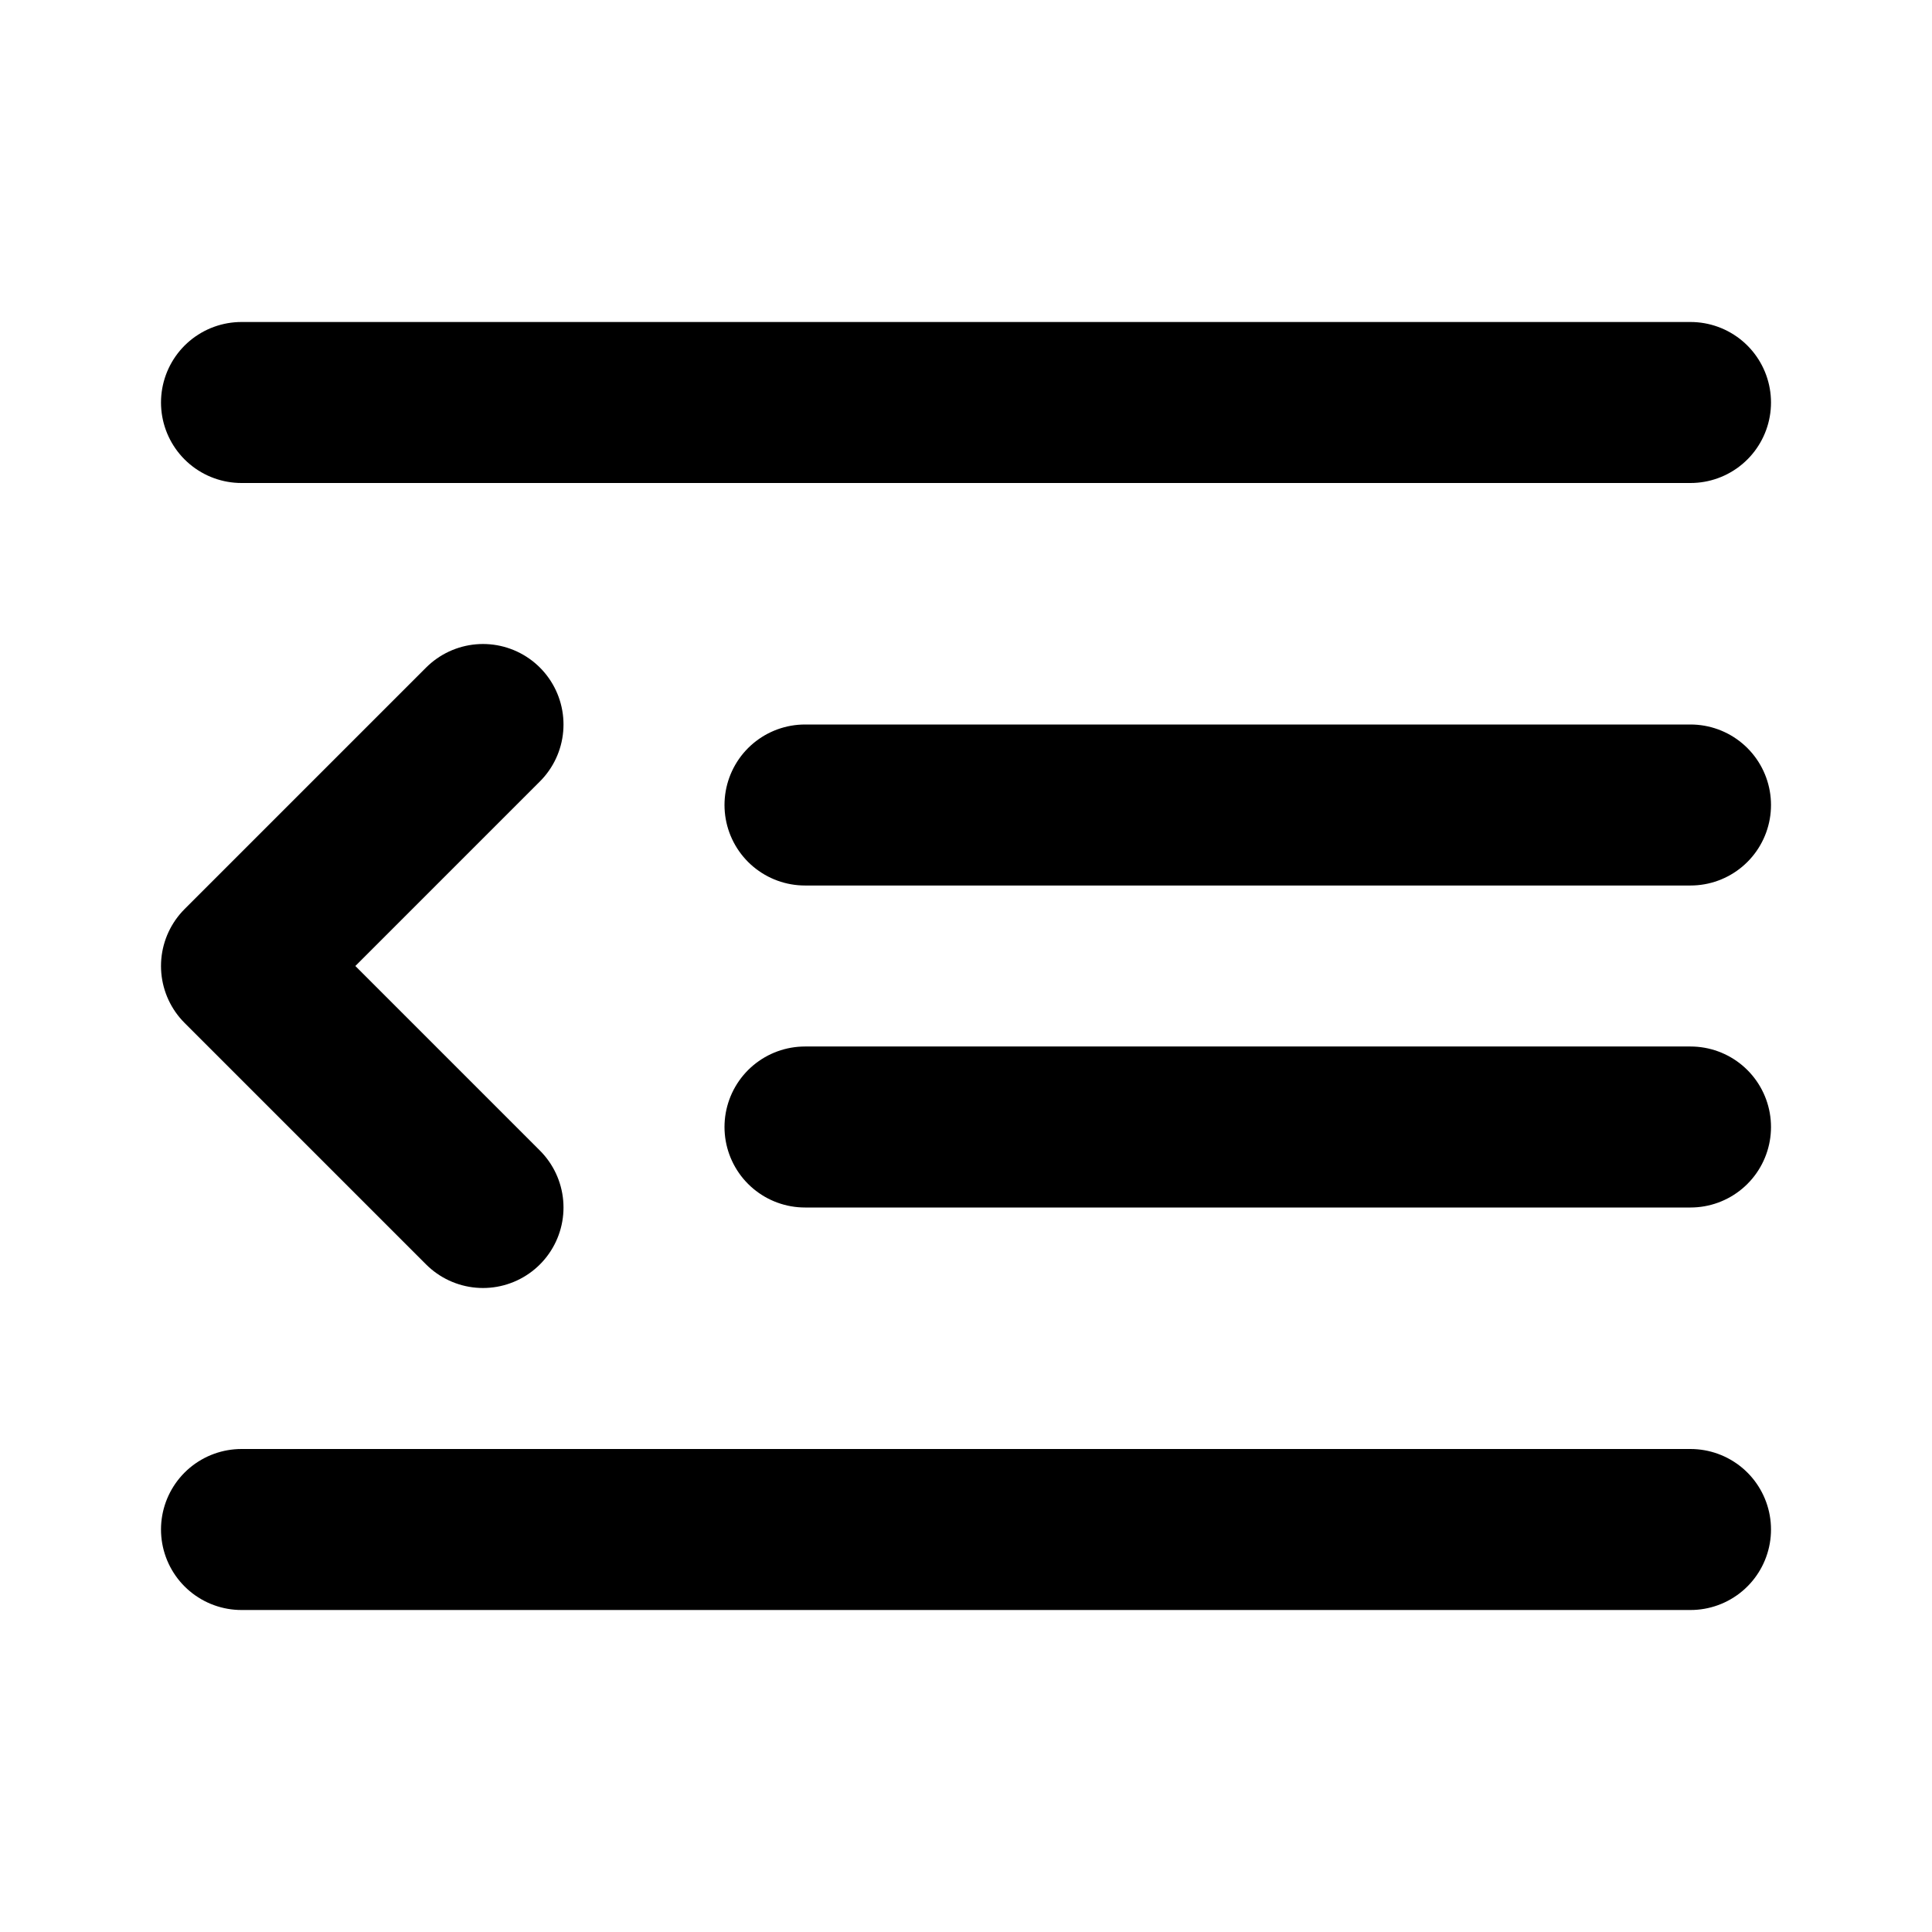
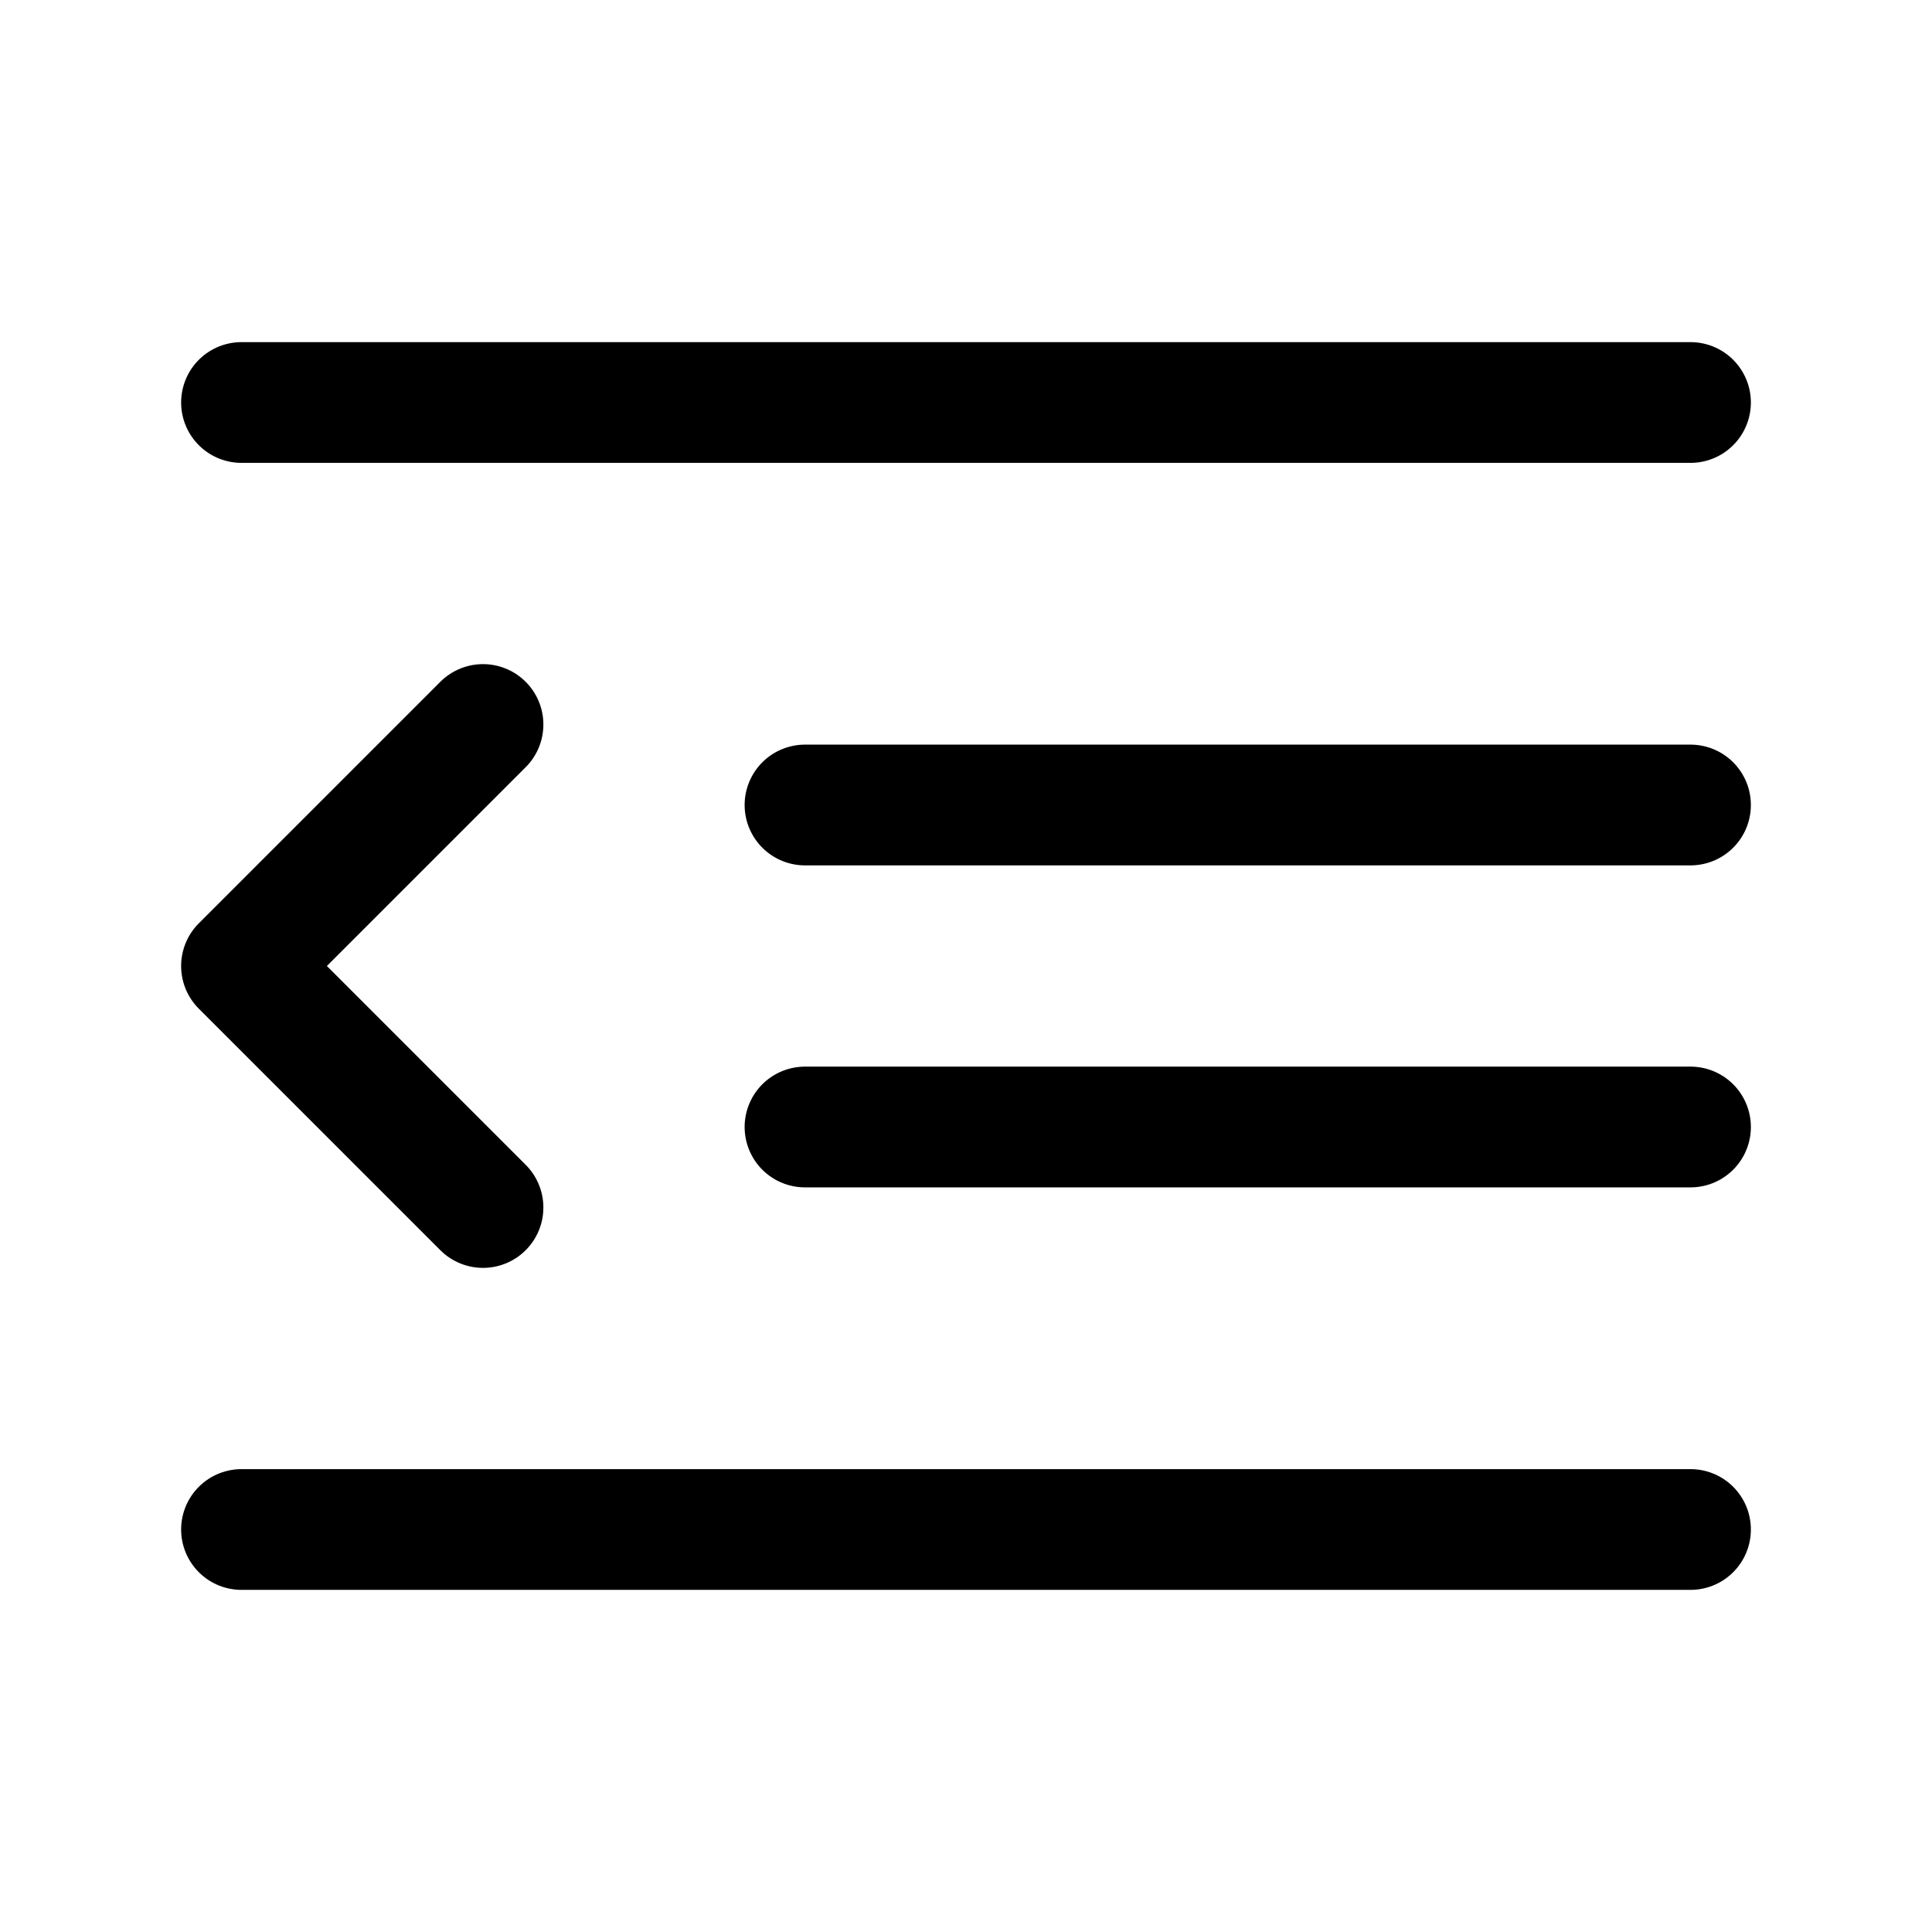
<svg xmlns="http://www.w3.org/2000/svg" width="24" height="24" viewBox="0 0 24 24" fill="none">
-   <path d="M3 5H21M10 10H21M10 14H21M3 19H21M6 9L3 12L6 15" stroke="black" stroke-width="2" stroke-linecap="round" stroke-linejoin="round" />
+   <path d="M3 5H21M10 10H21M10 14H21M3 19H21M6 9L3 12L6 15" stroke="currentColor" stroke-width="1.5" stroke-linecap="round" stroke-linejoin="round" />
</svg>
